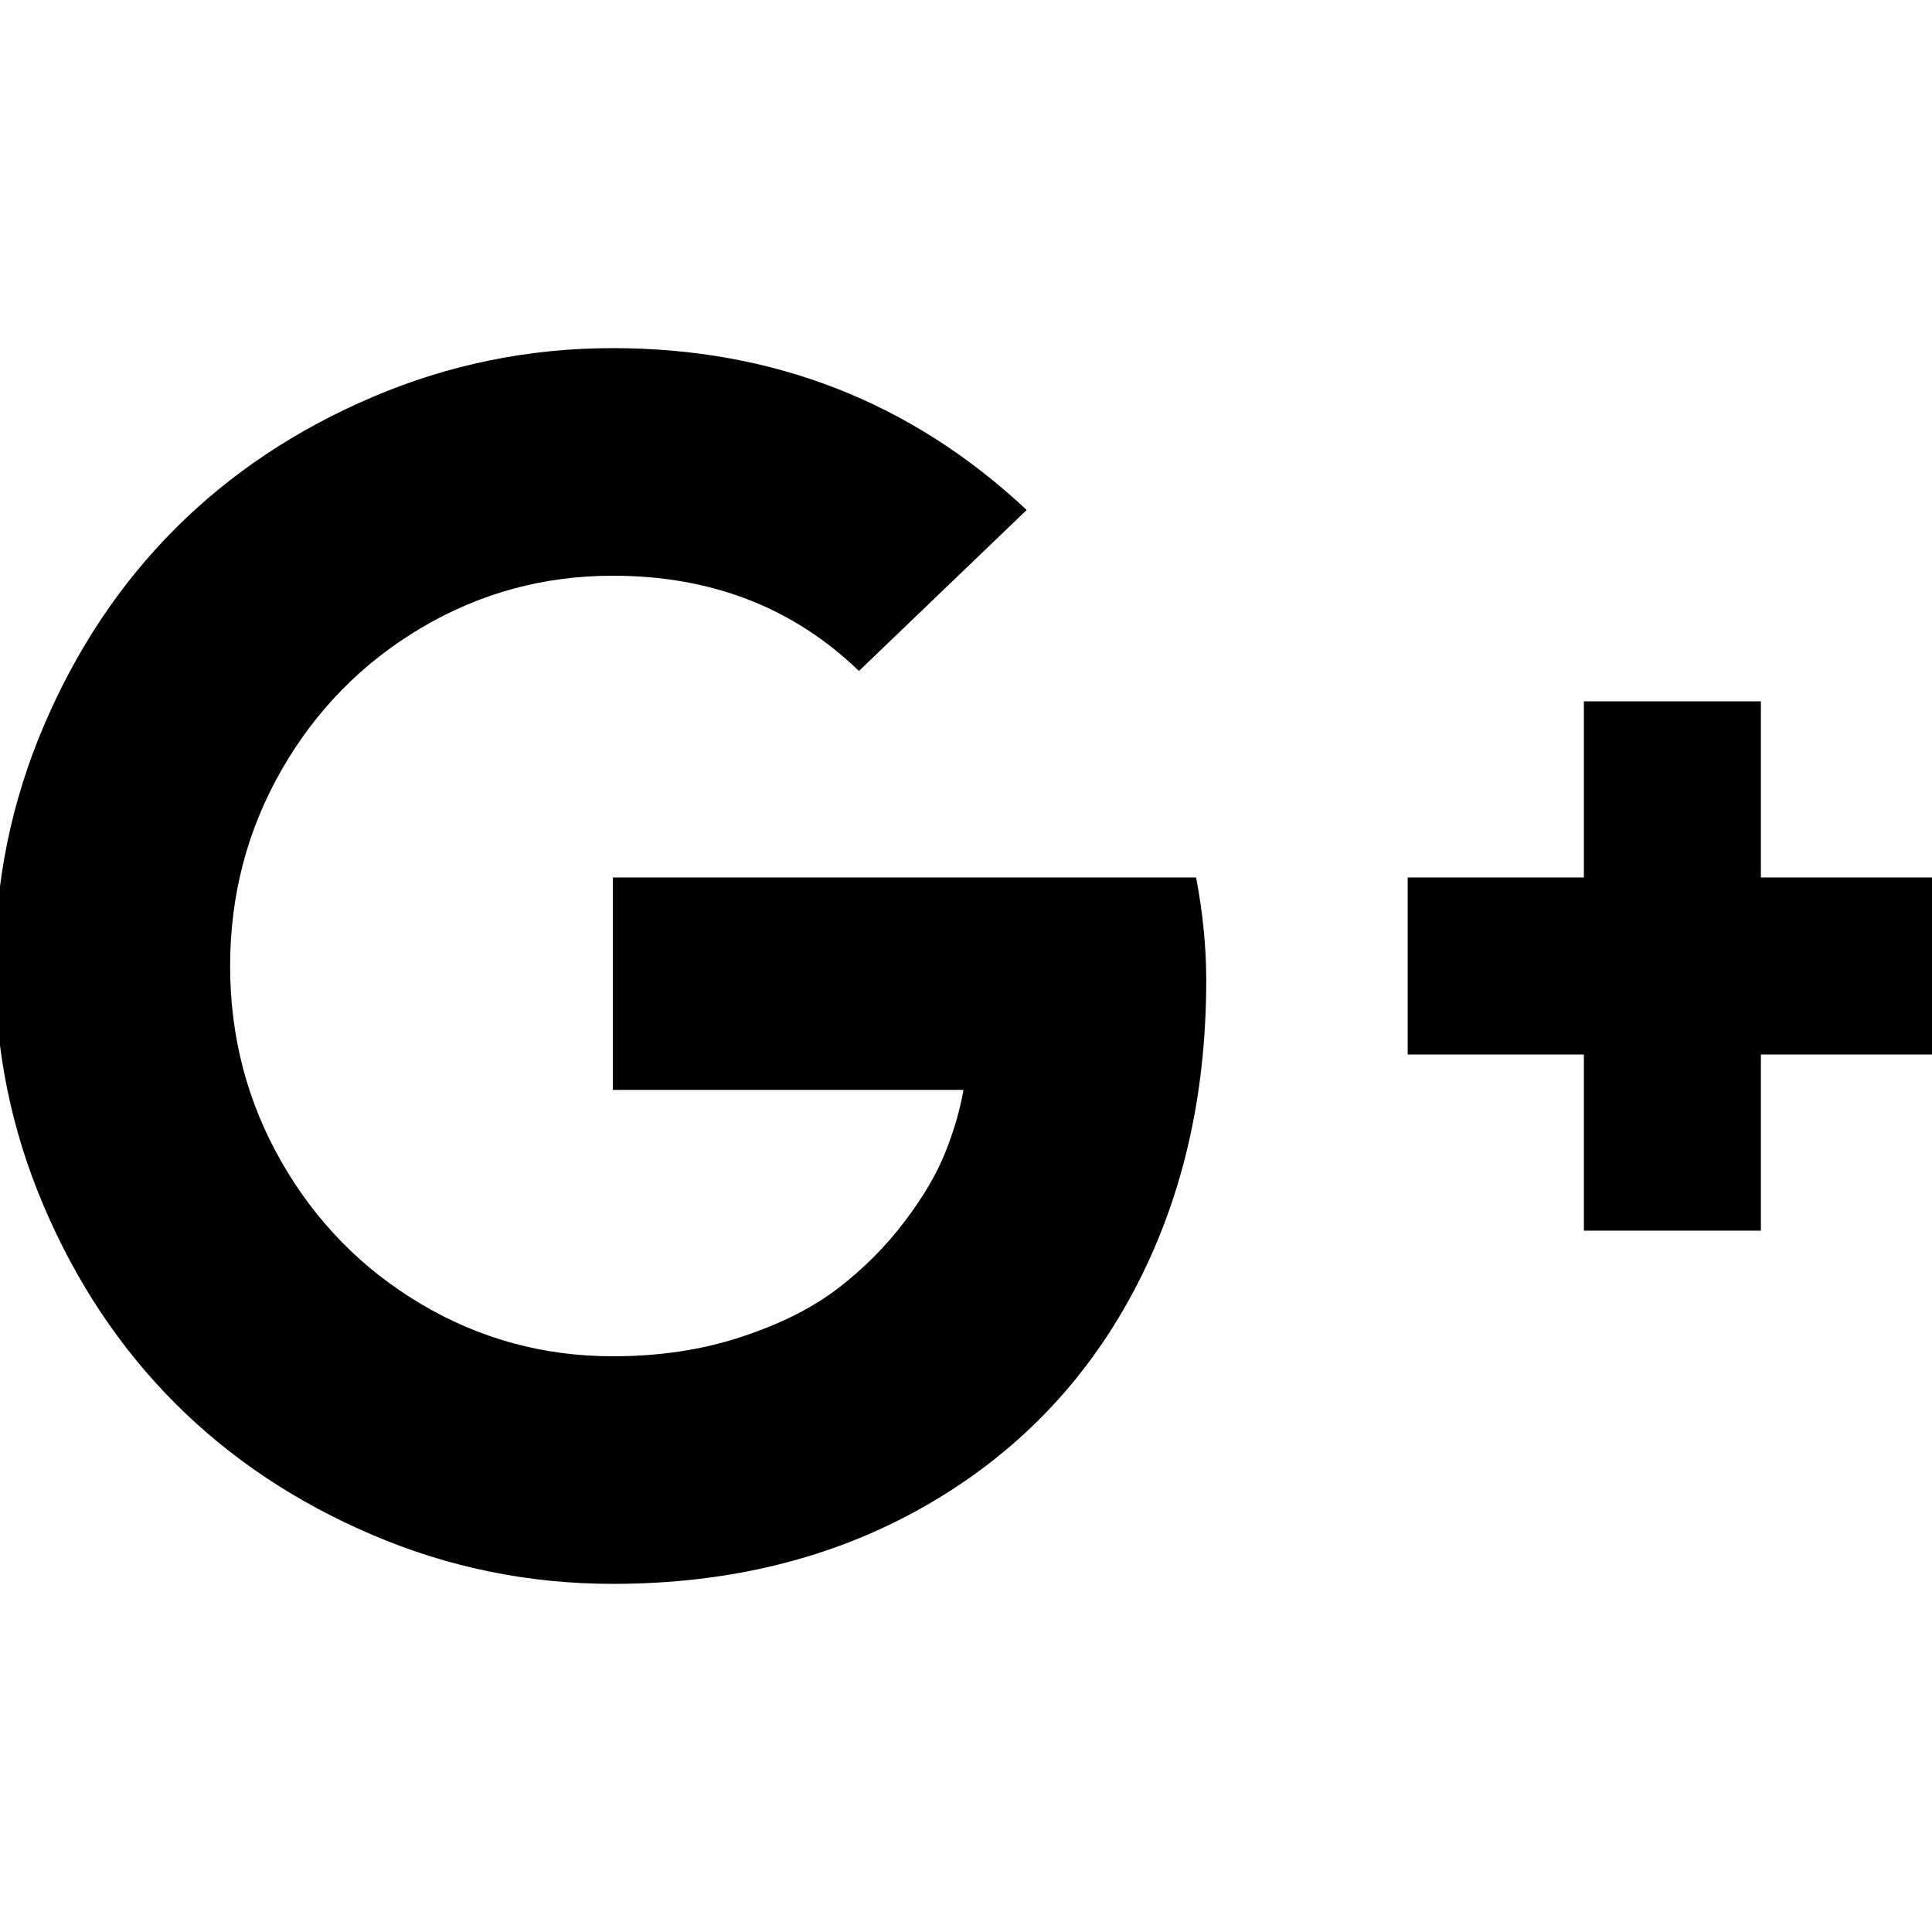
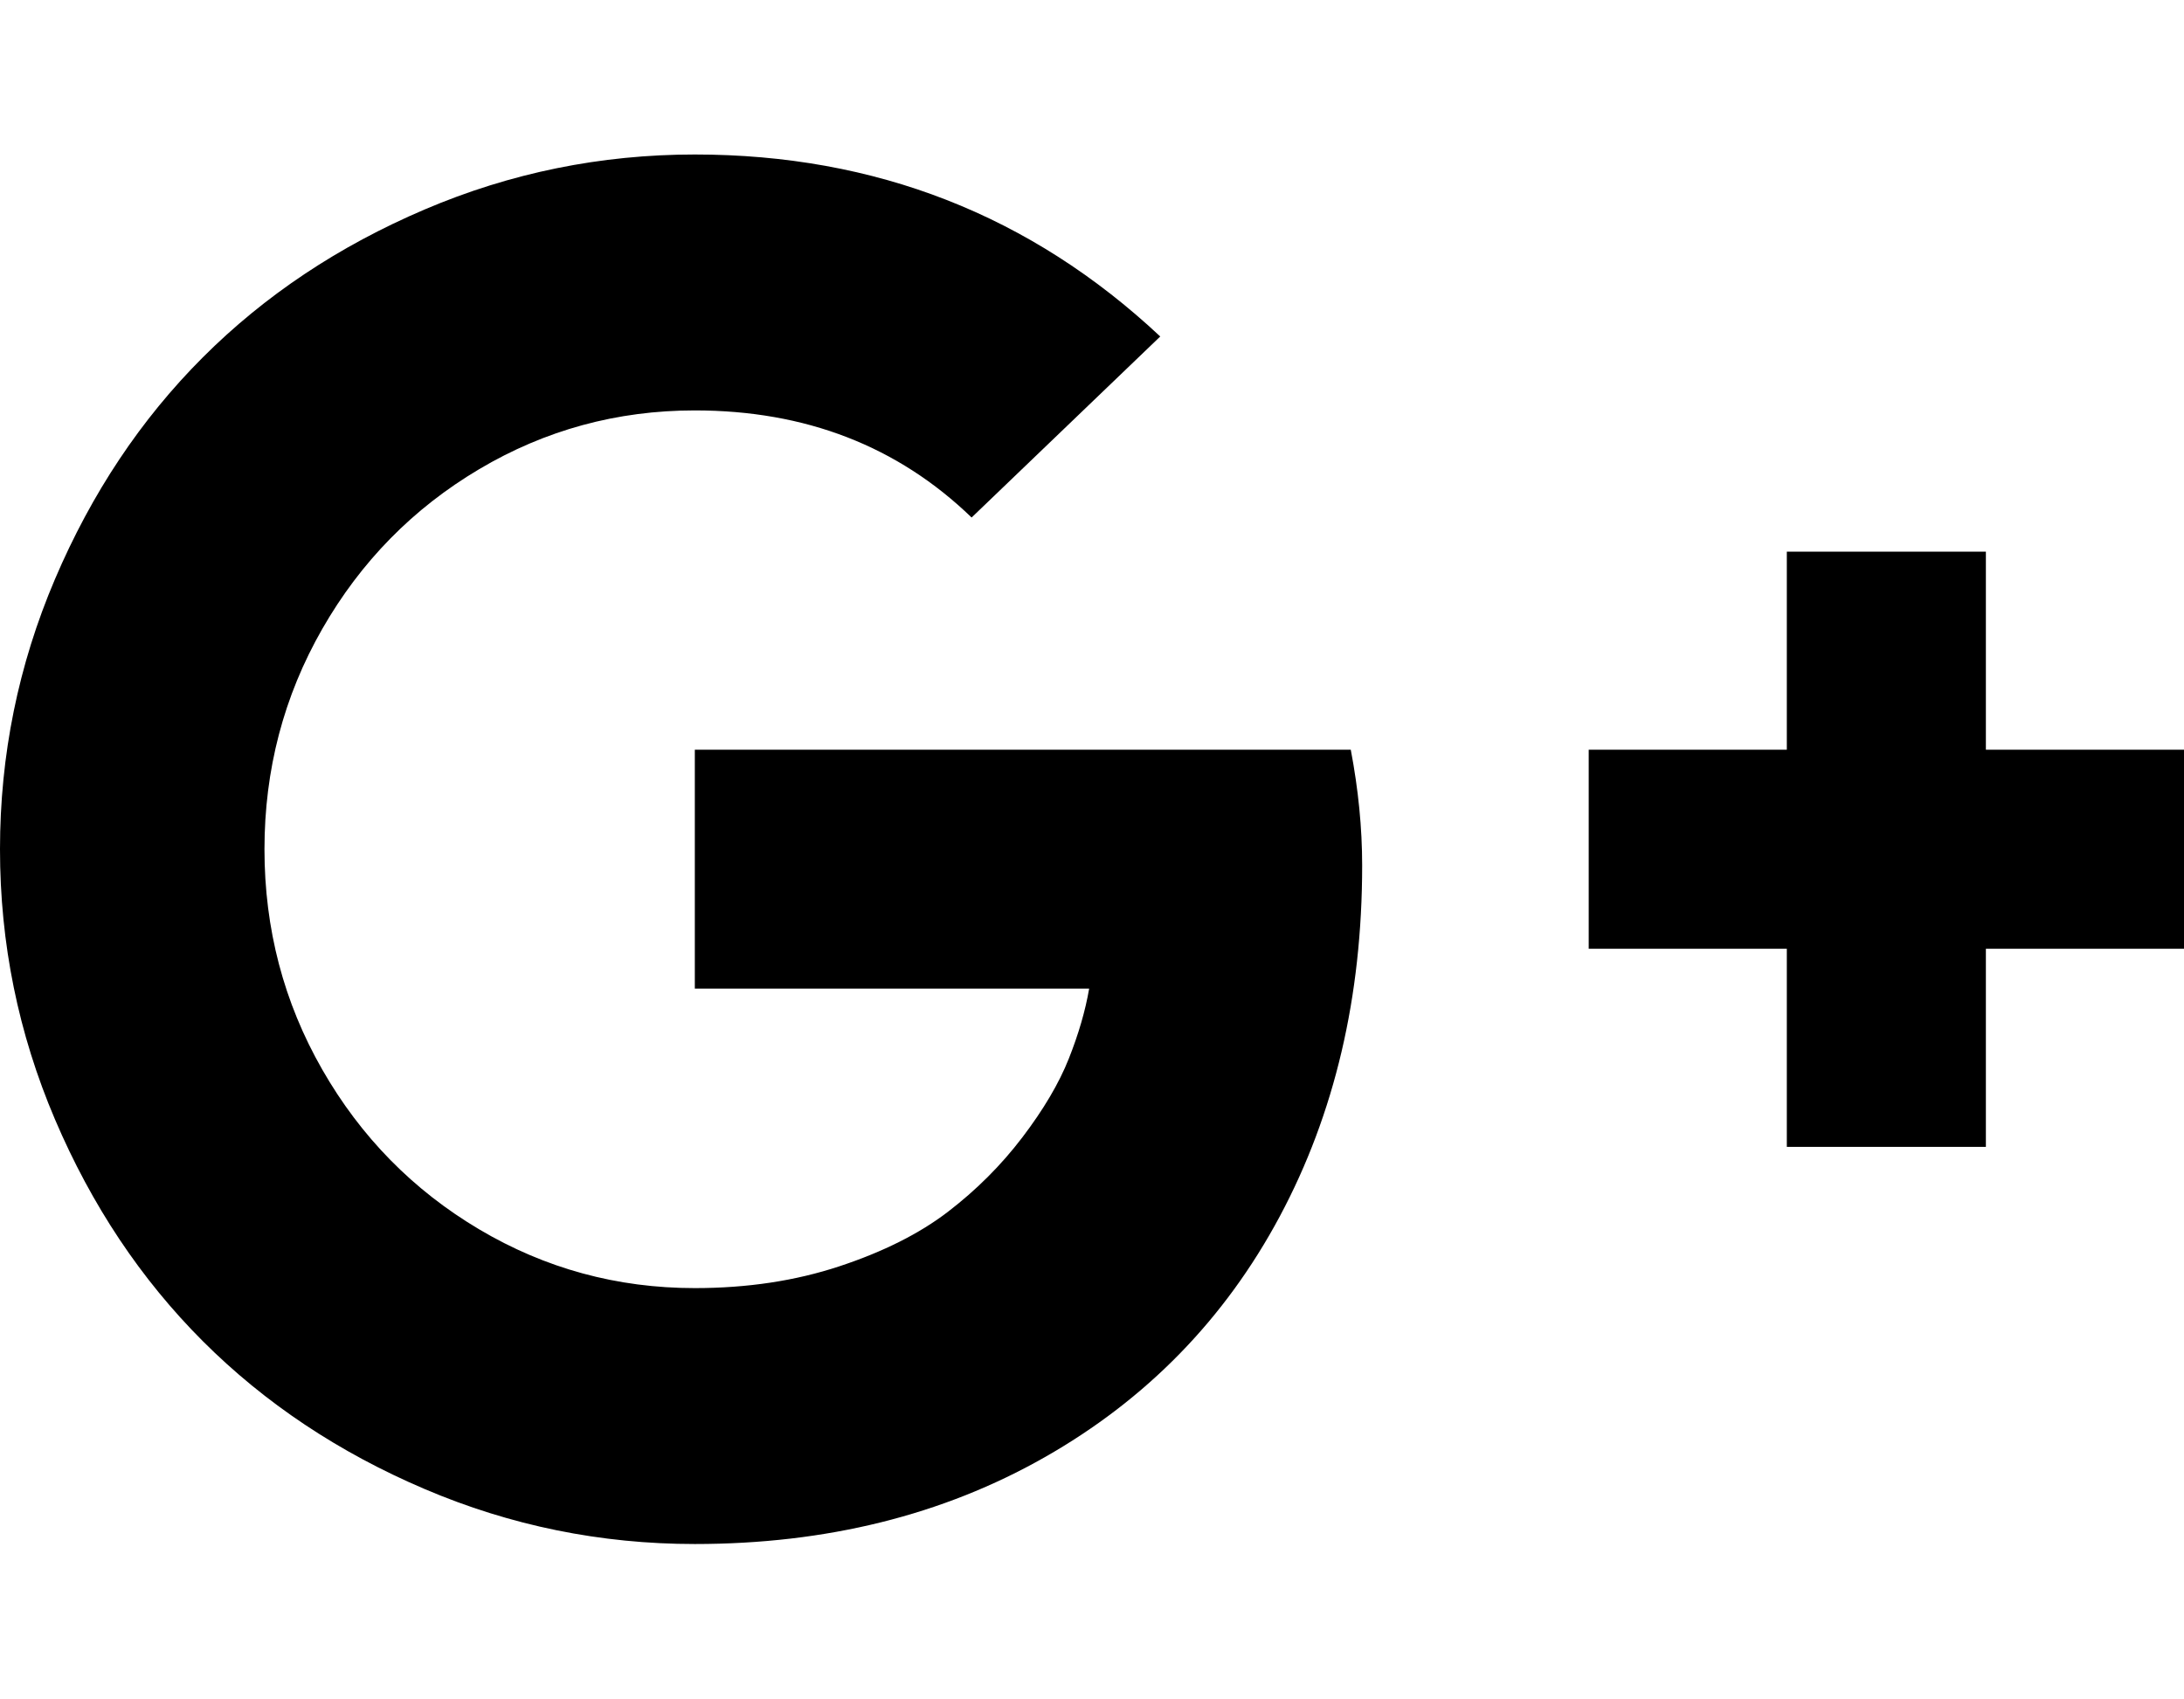
- <svg class="svg-icon svg-icon-google" viewBox="-250 -250 2292 2292">
-   <path d="M1181 913q0 208-87 370.5t-248 254-369 91.5q-149 0-285-58t-234-156-156-234-58-285 58-285 156-234 234-156 285-58q286 0 491 192l-199 191q-117-113-292-113-123 0-227.5 62t-165.5 168.5-61 232.5 61 232.5 165.5 168.5 227.5 62q83 0 152.5-23t114.5-57.5 78.5-78.5 49-83 21.5-74h-416v-252h692q12 63 12 122zm867-122v210h-209v209h-210v-209h-209v-210h209v-209h210v209h209z" />
+ <svg class="svg-icon svg-icon-google" viewBox="0 0 2304 1792">
+   <path d="M1437 913q0 208-87 370.5t-248 254-369 91.5q-149 0-285-58t-234-156-156-234-58-285 58-285 156-234 234-156 285-58q286 0 491 192l-199 191q-117-113-292-113-123 0-227.5 62t-165.5 168.5-61 232.5 61 232.5 165.5 168.5 227.5 62q83 0 152.5-23t114.5-57.5 78.5-78.5 49-83 21.5-74h-416v-252h692q12 63 12 122zm867-122v210h-209v209h-210v-209h-209v-210h209v-209h210v209h209z" />
</svg>
